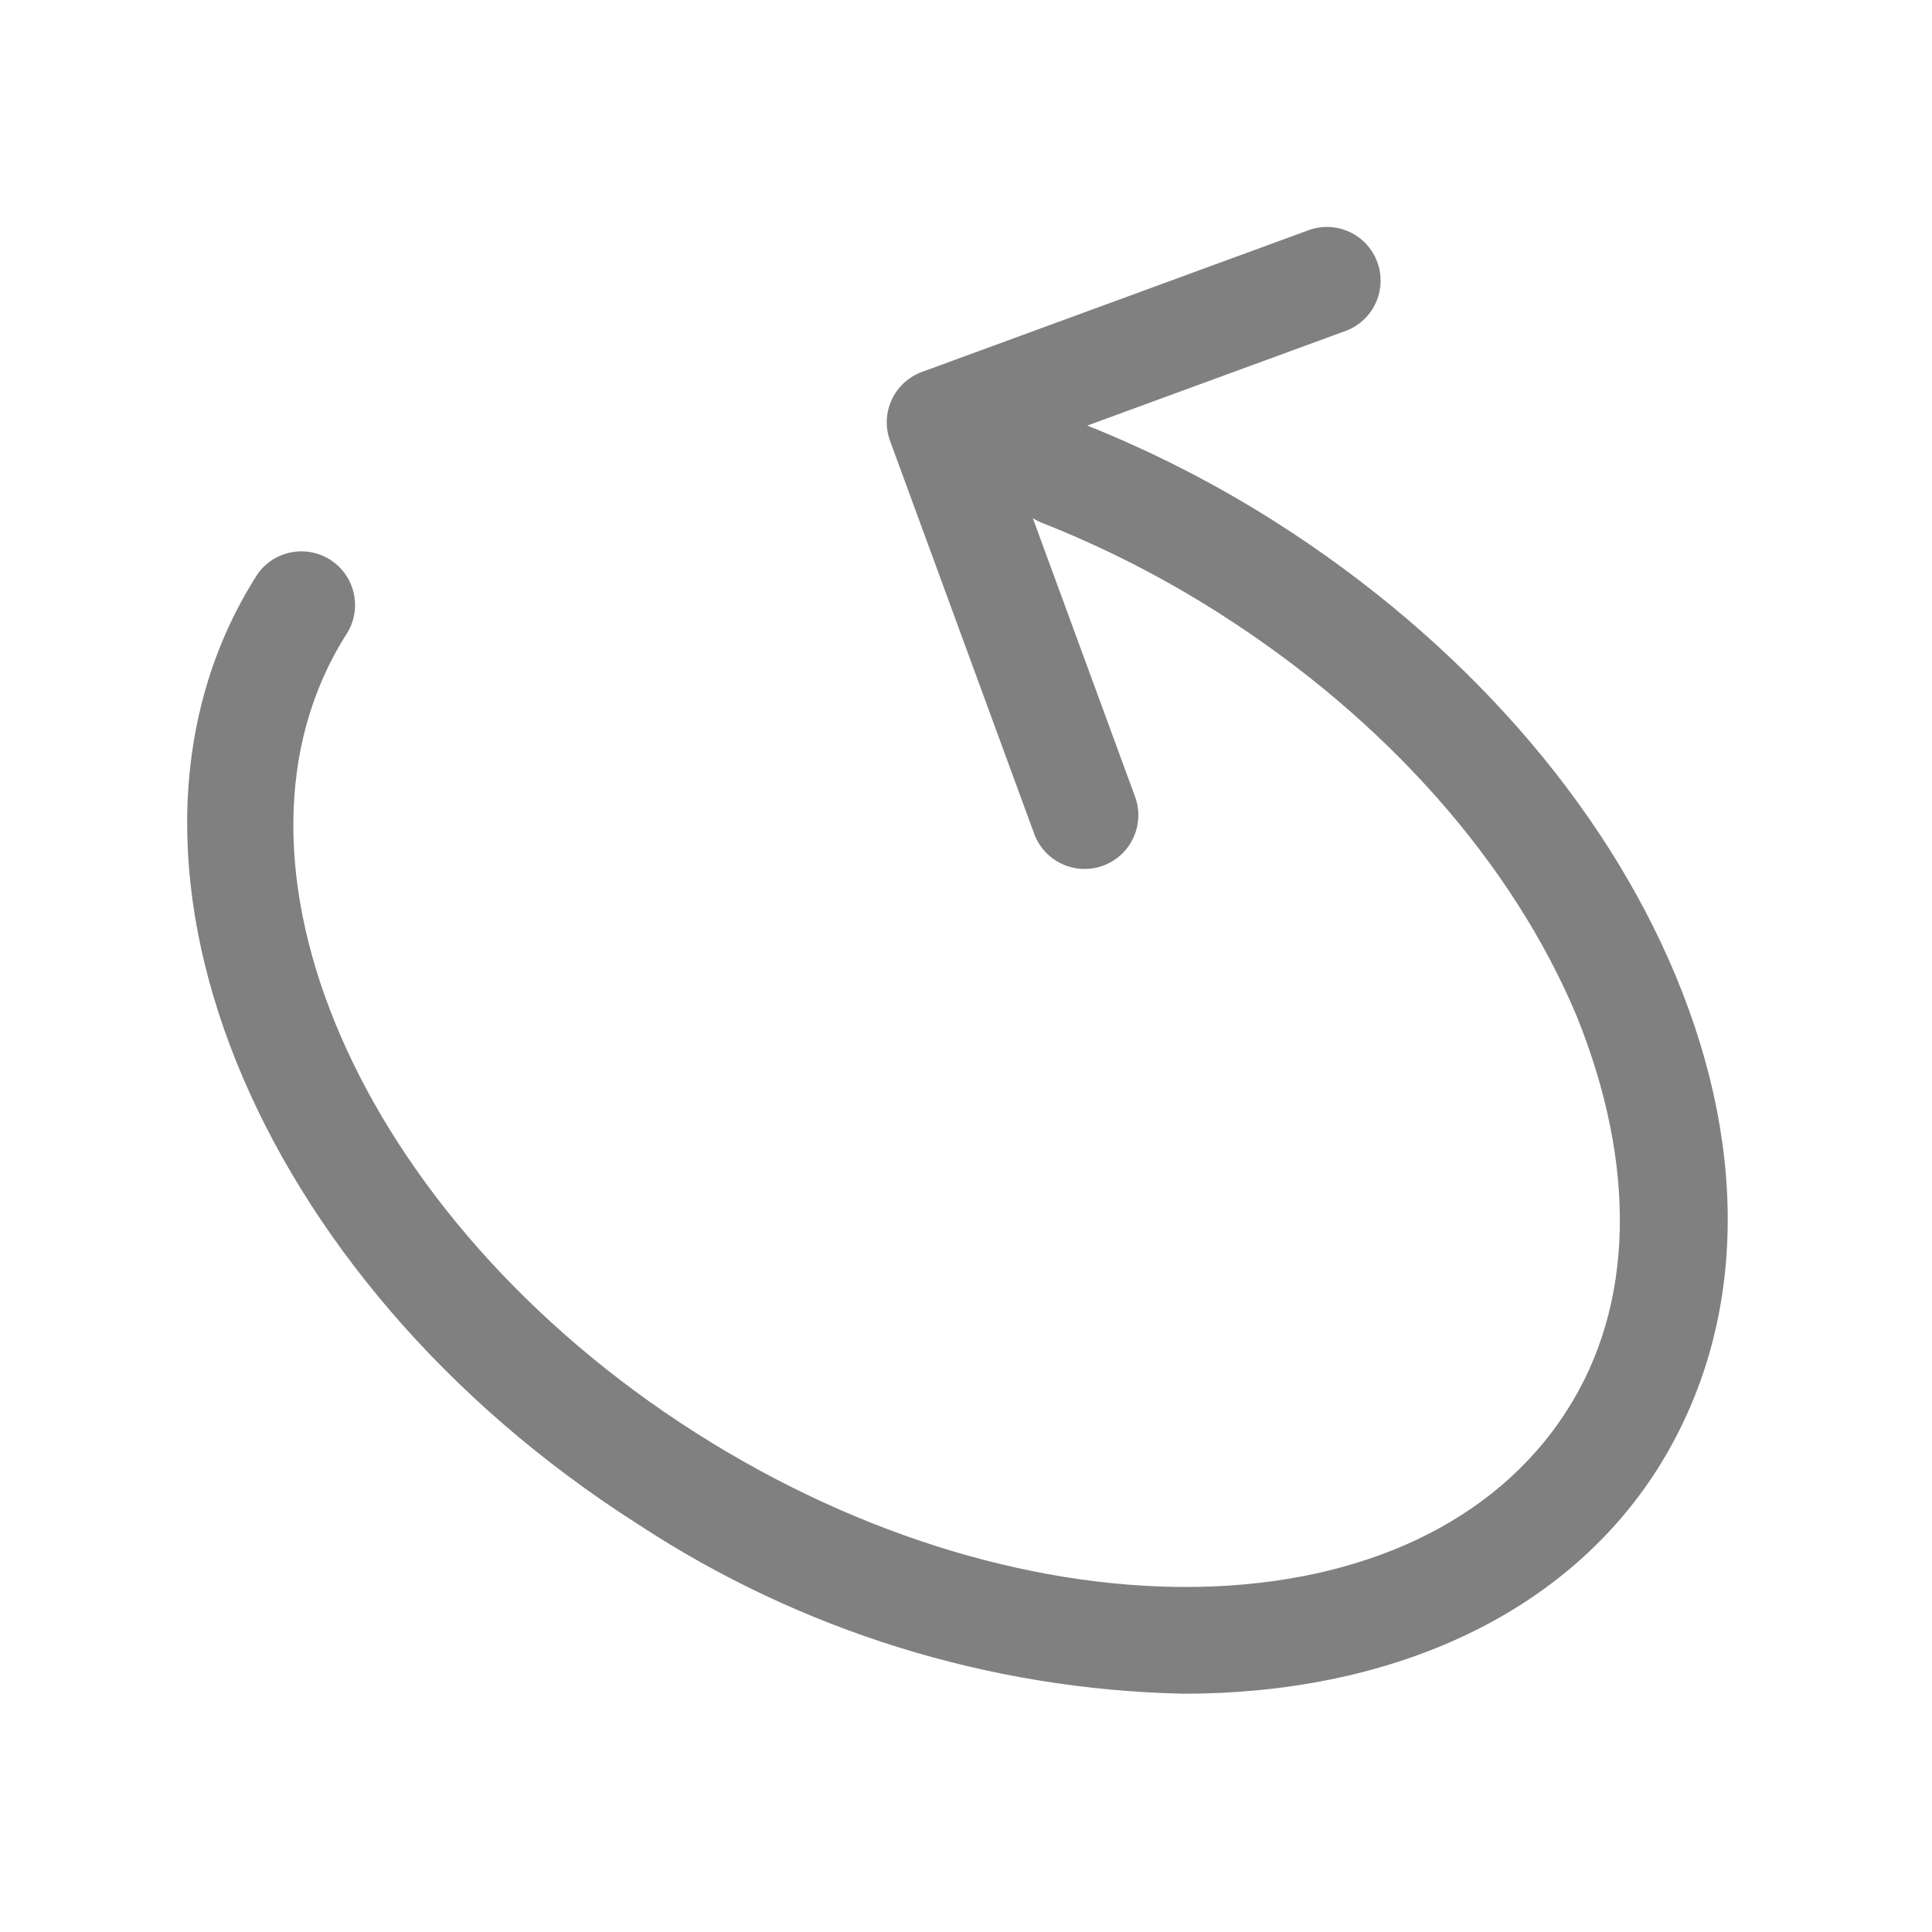
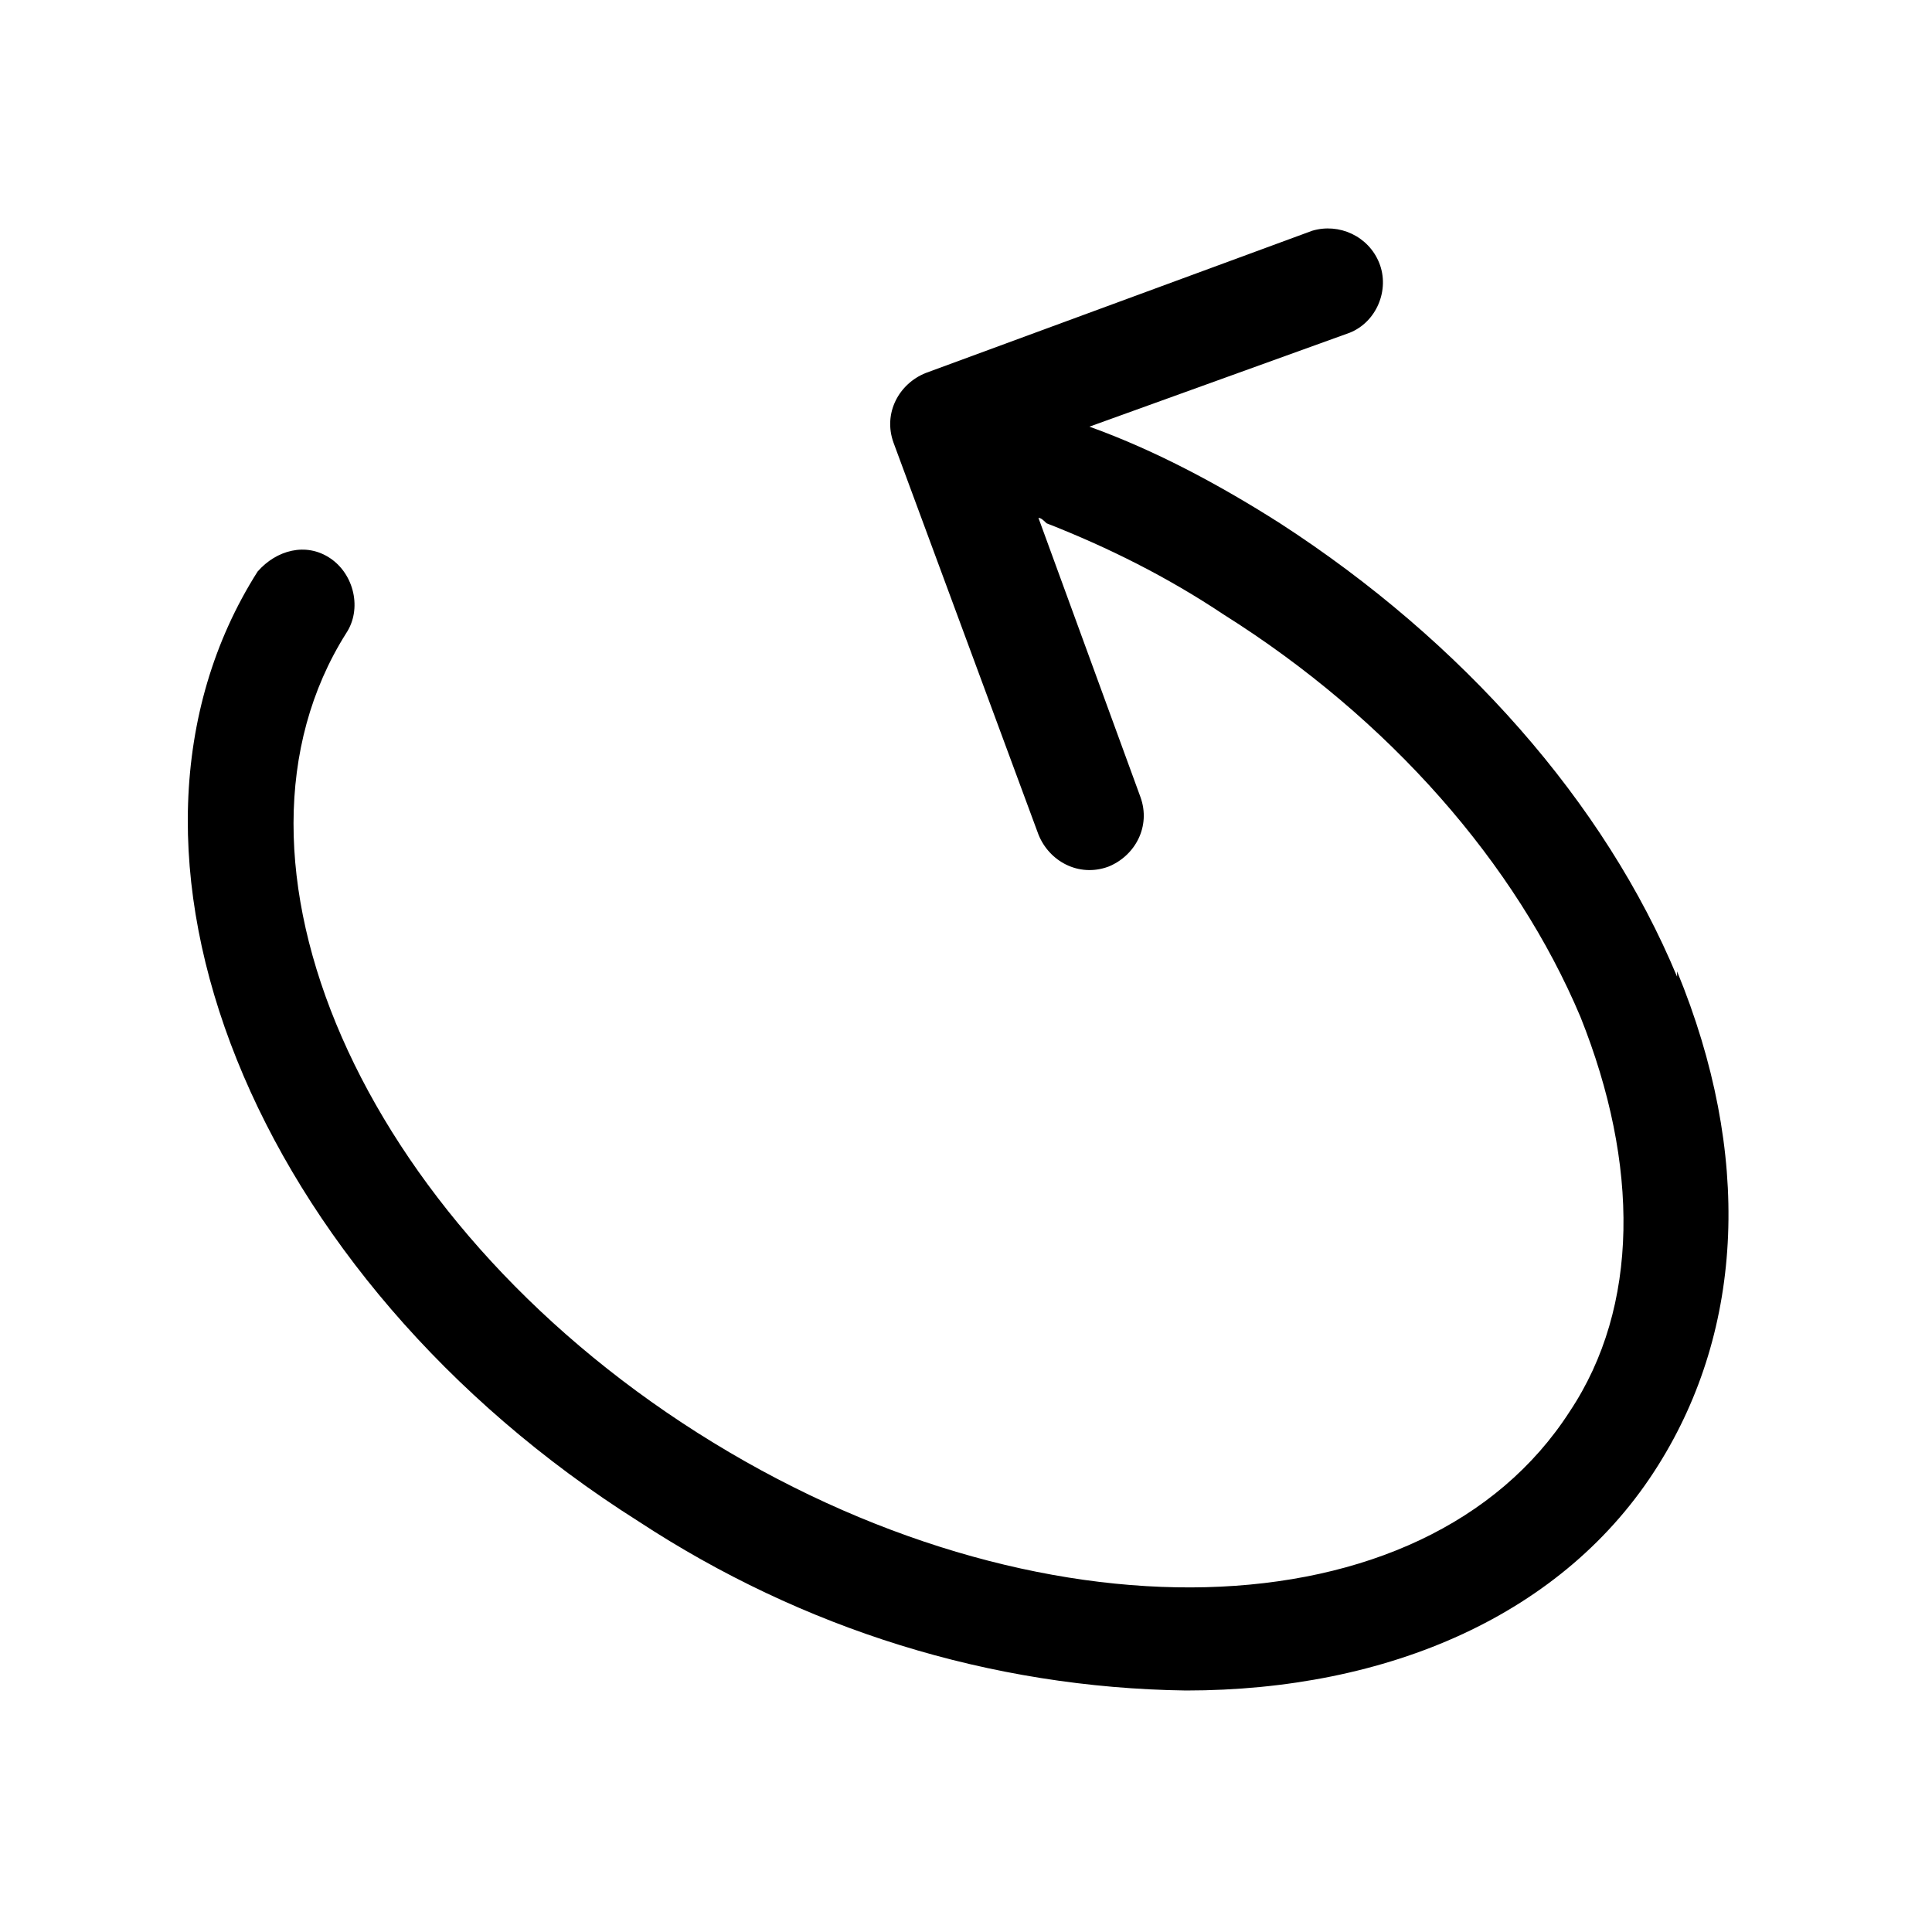
- <svg xmlns="http://www.w3.org/2000/svg" viewBox="0 0 72 72">
-   <path d="M62.45,36.37c-2.71-6.51-8-12.5-14.84-16.87a42.63,42.63,0,0,0-7.09-3.64l9.66-3.54a2,2,0,0,0-1.39-3.75L34.36,13.86a2,2,0,0,0-1.19,2.57h0l5.37,14.64a2,2,0,0,0,3.76-1.38L38.49,19.31a2,2,0,0,0,.33.17,38.72,38.72,0,0,1,6.64,3.39c6.17,3.93,10.9,9.27,13.3,15,2.24,5.55,2.16,10.77-.37,14.7C53,61,38.45,61.37,25.92,53.39S7.57,32,12.92,23.62a2,2,0,0,0-3.29-2.27l-.08.12C3,31.8,9.38,47.63,23.77,56.8a38.52,38.52,0,0,0,20.35,6.32c7.55,0,14.11-2.82,17.64-8.36C65,49.65,65.26,43.12,62.45,36.37Z" fill="gray" />
+ <svg xmlns="http://www.w3.org/2000/svg" id="Layer_1" version="1.1" viewBox="0 0 72 72">
+   <path d="M62.5,36.4c-2.7-6.5-8-12.5-14.8-16.9-2.2-1.4-4.6-2.7-7.1-3.6l9.7-3.5c1-.4,1.5-1.6,1.1-2.6-.4-1-1.5-1.5-2.5-1.2l-14.4,5.3c-1,.4-1.6,1.5-1.2,2.6,0,0,0,0,0,0h0l5.4,14.6c.4,1,1.5,1.6,2.6,1.2,1-.4,1.6-1.5,1.2-2.6h0l-3.8-10.4c.1,0,.2.1.3.2,2.3.9,4.5,2,6.6,3.4,6.2,3.9,10.9,9.3,13.3,15,2.2,5.5,2.2,10.8-.4,14.7-5.4,8.4-19.9,8.8-32.5.8S7.6,32,12.9,23.6c.6-.9.3-2.2-.6-2.8-.9-.6-2-.3-2.7.5h0c-6.6,10.4-.2,26.3,14.2,35.4,6.1,4,13.1,6.2,20.4,6.3,7.5,0,14.1-2.8,17.6-8.4,3.2-5.1,3.5-11.6.7-18.4Z" />
</svg>
